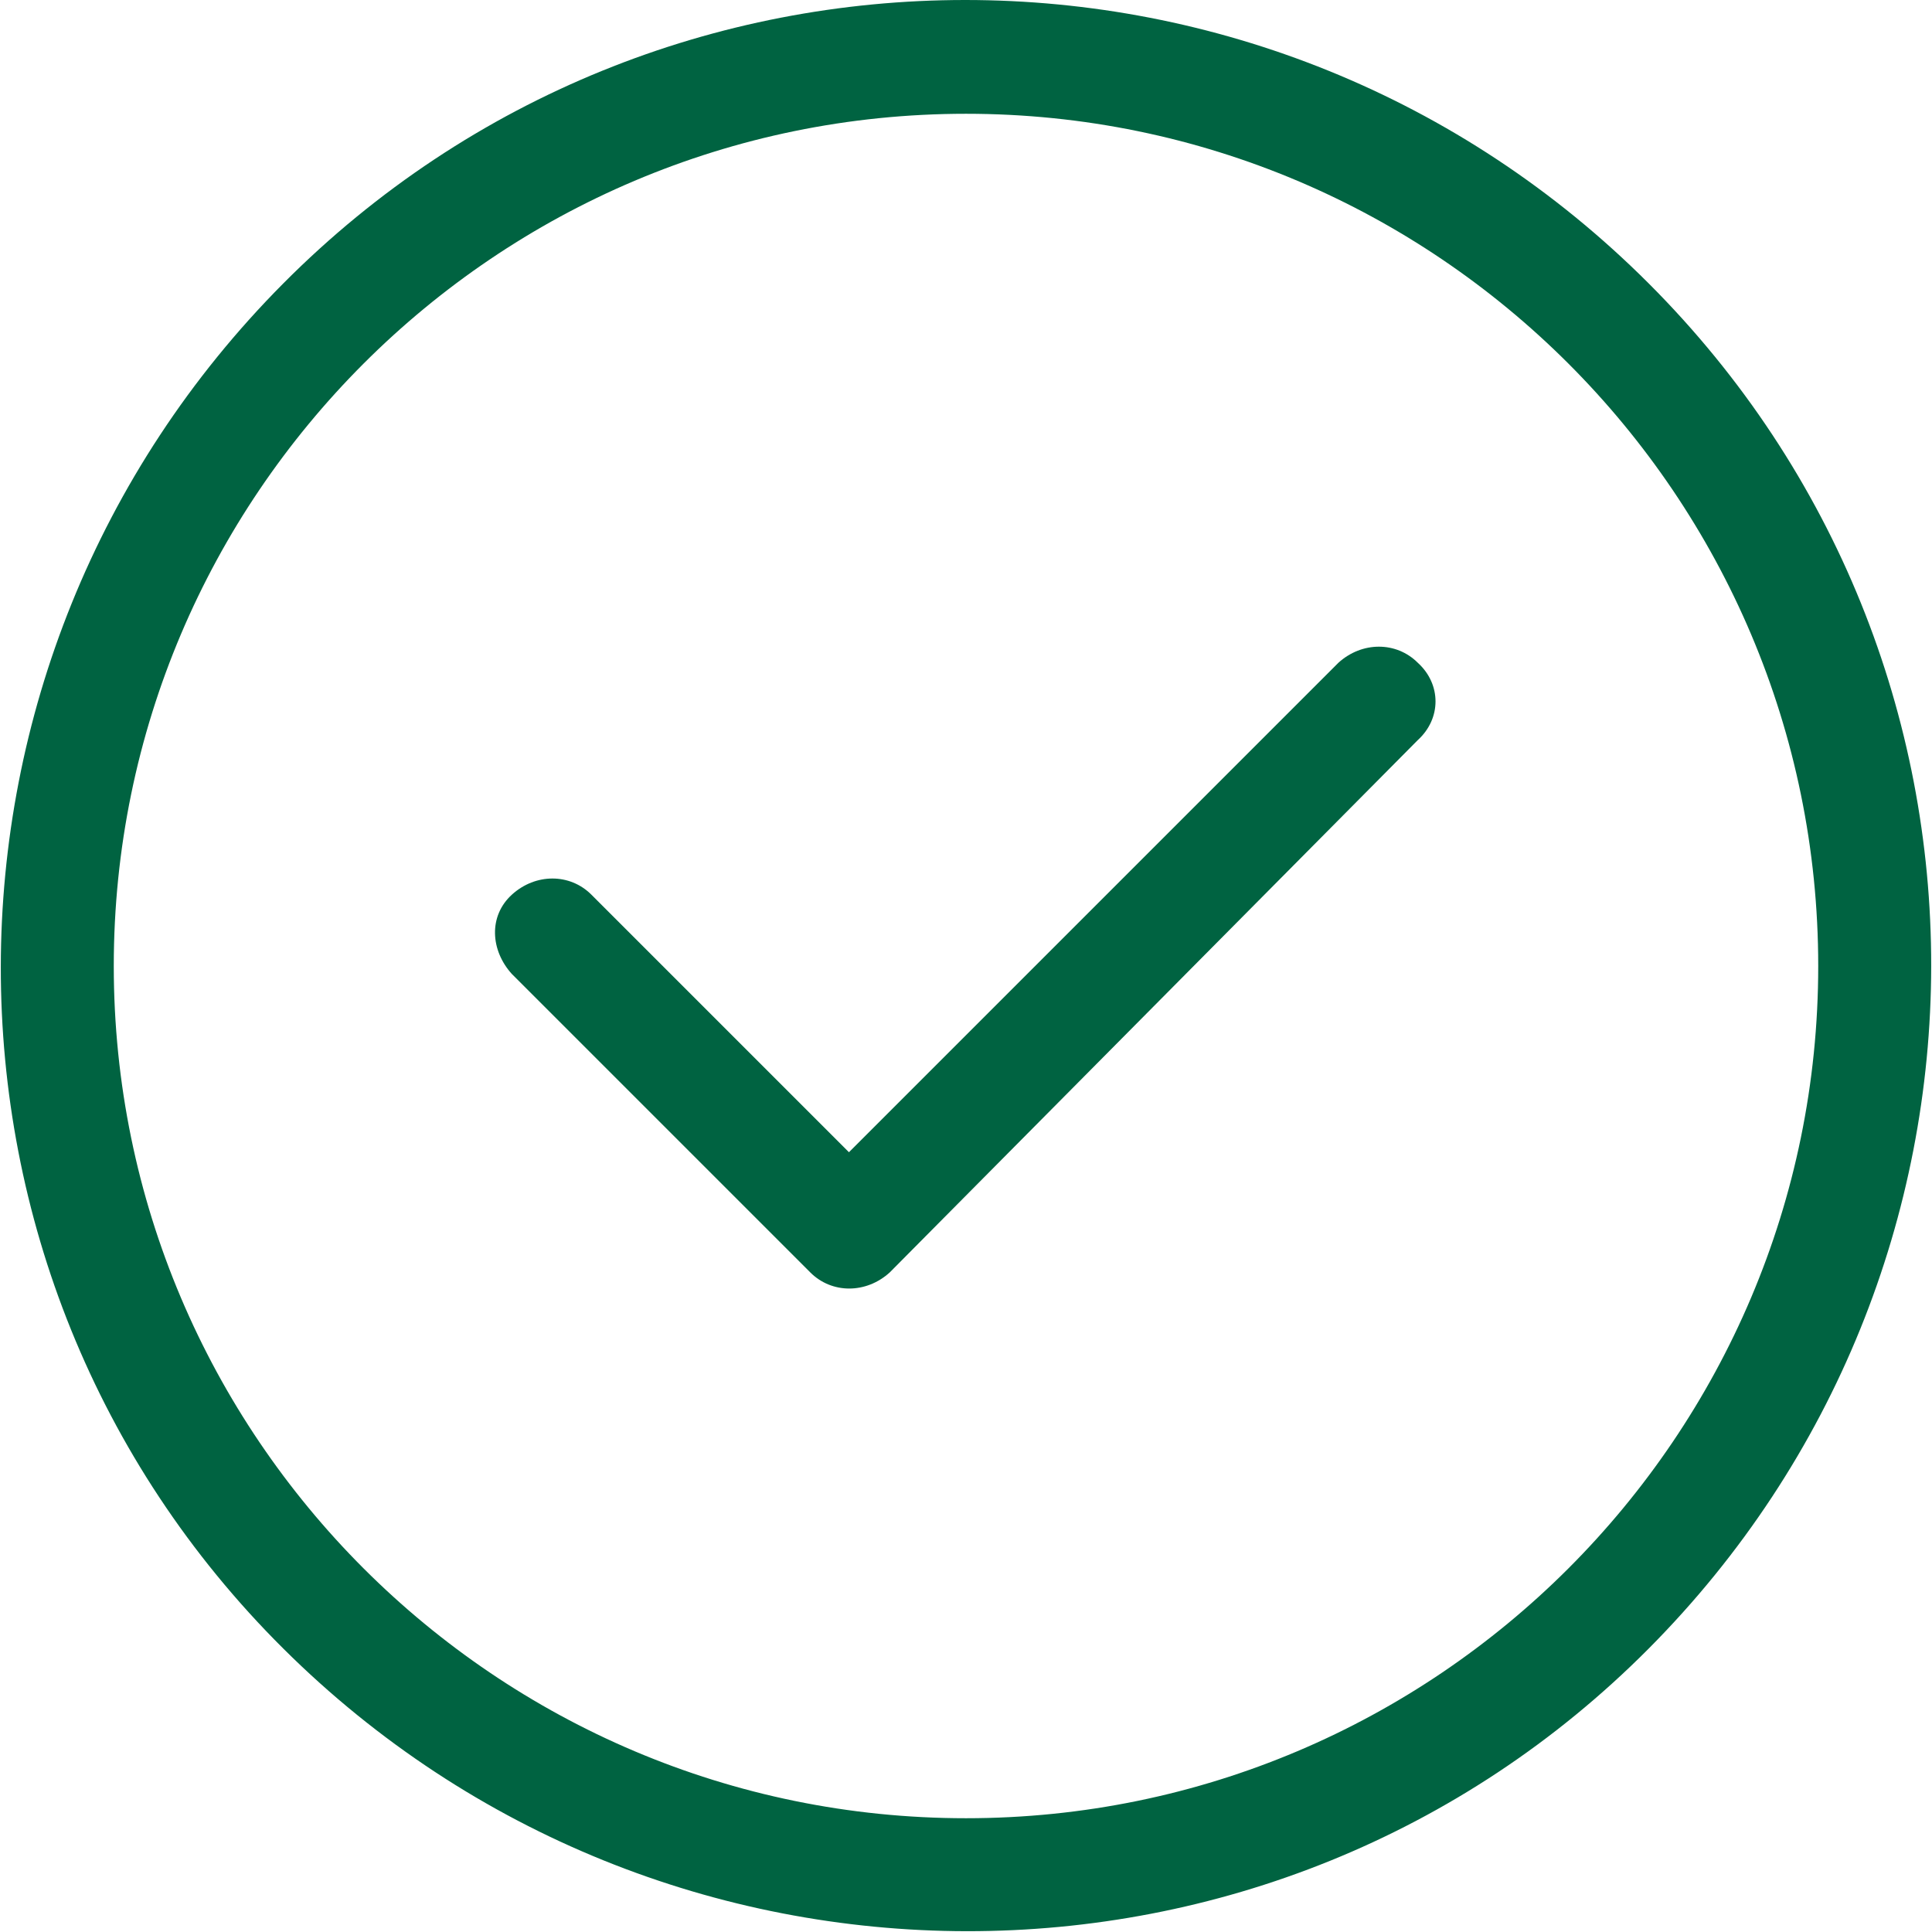
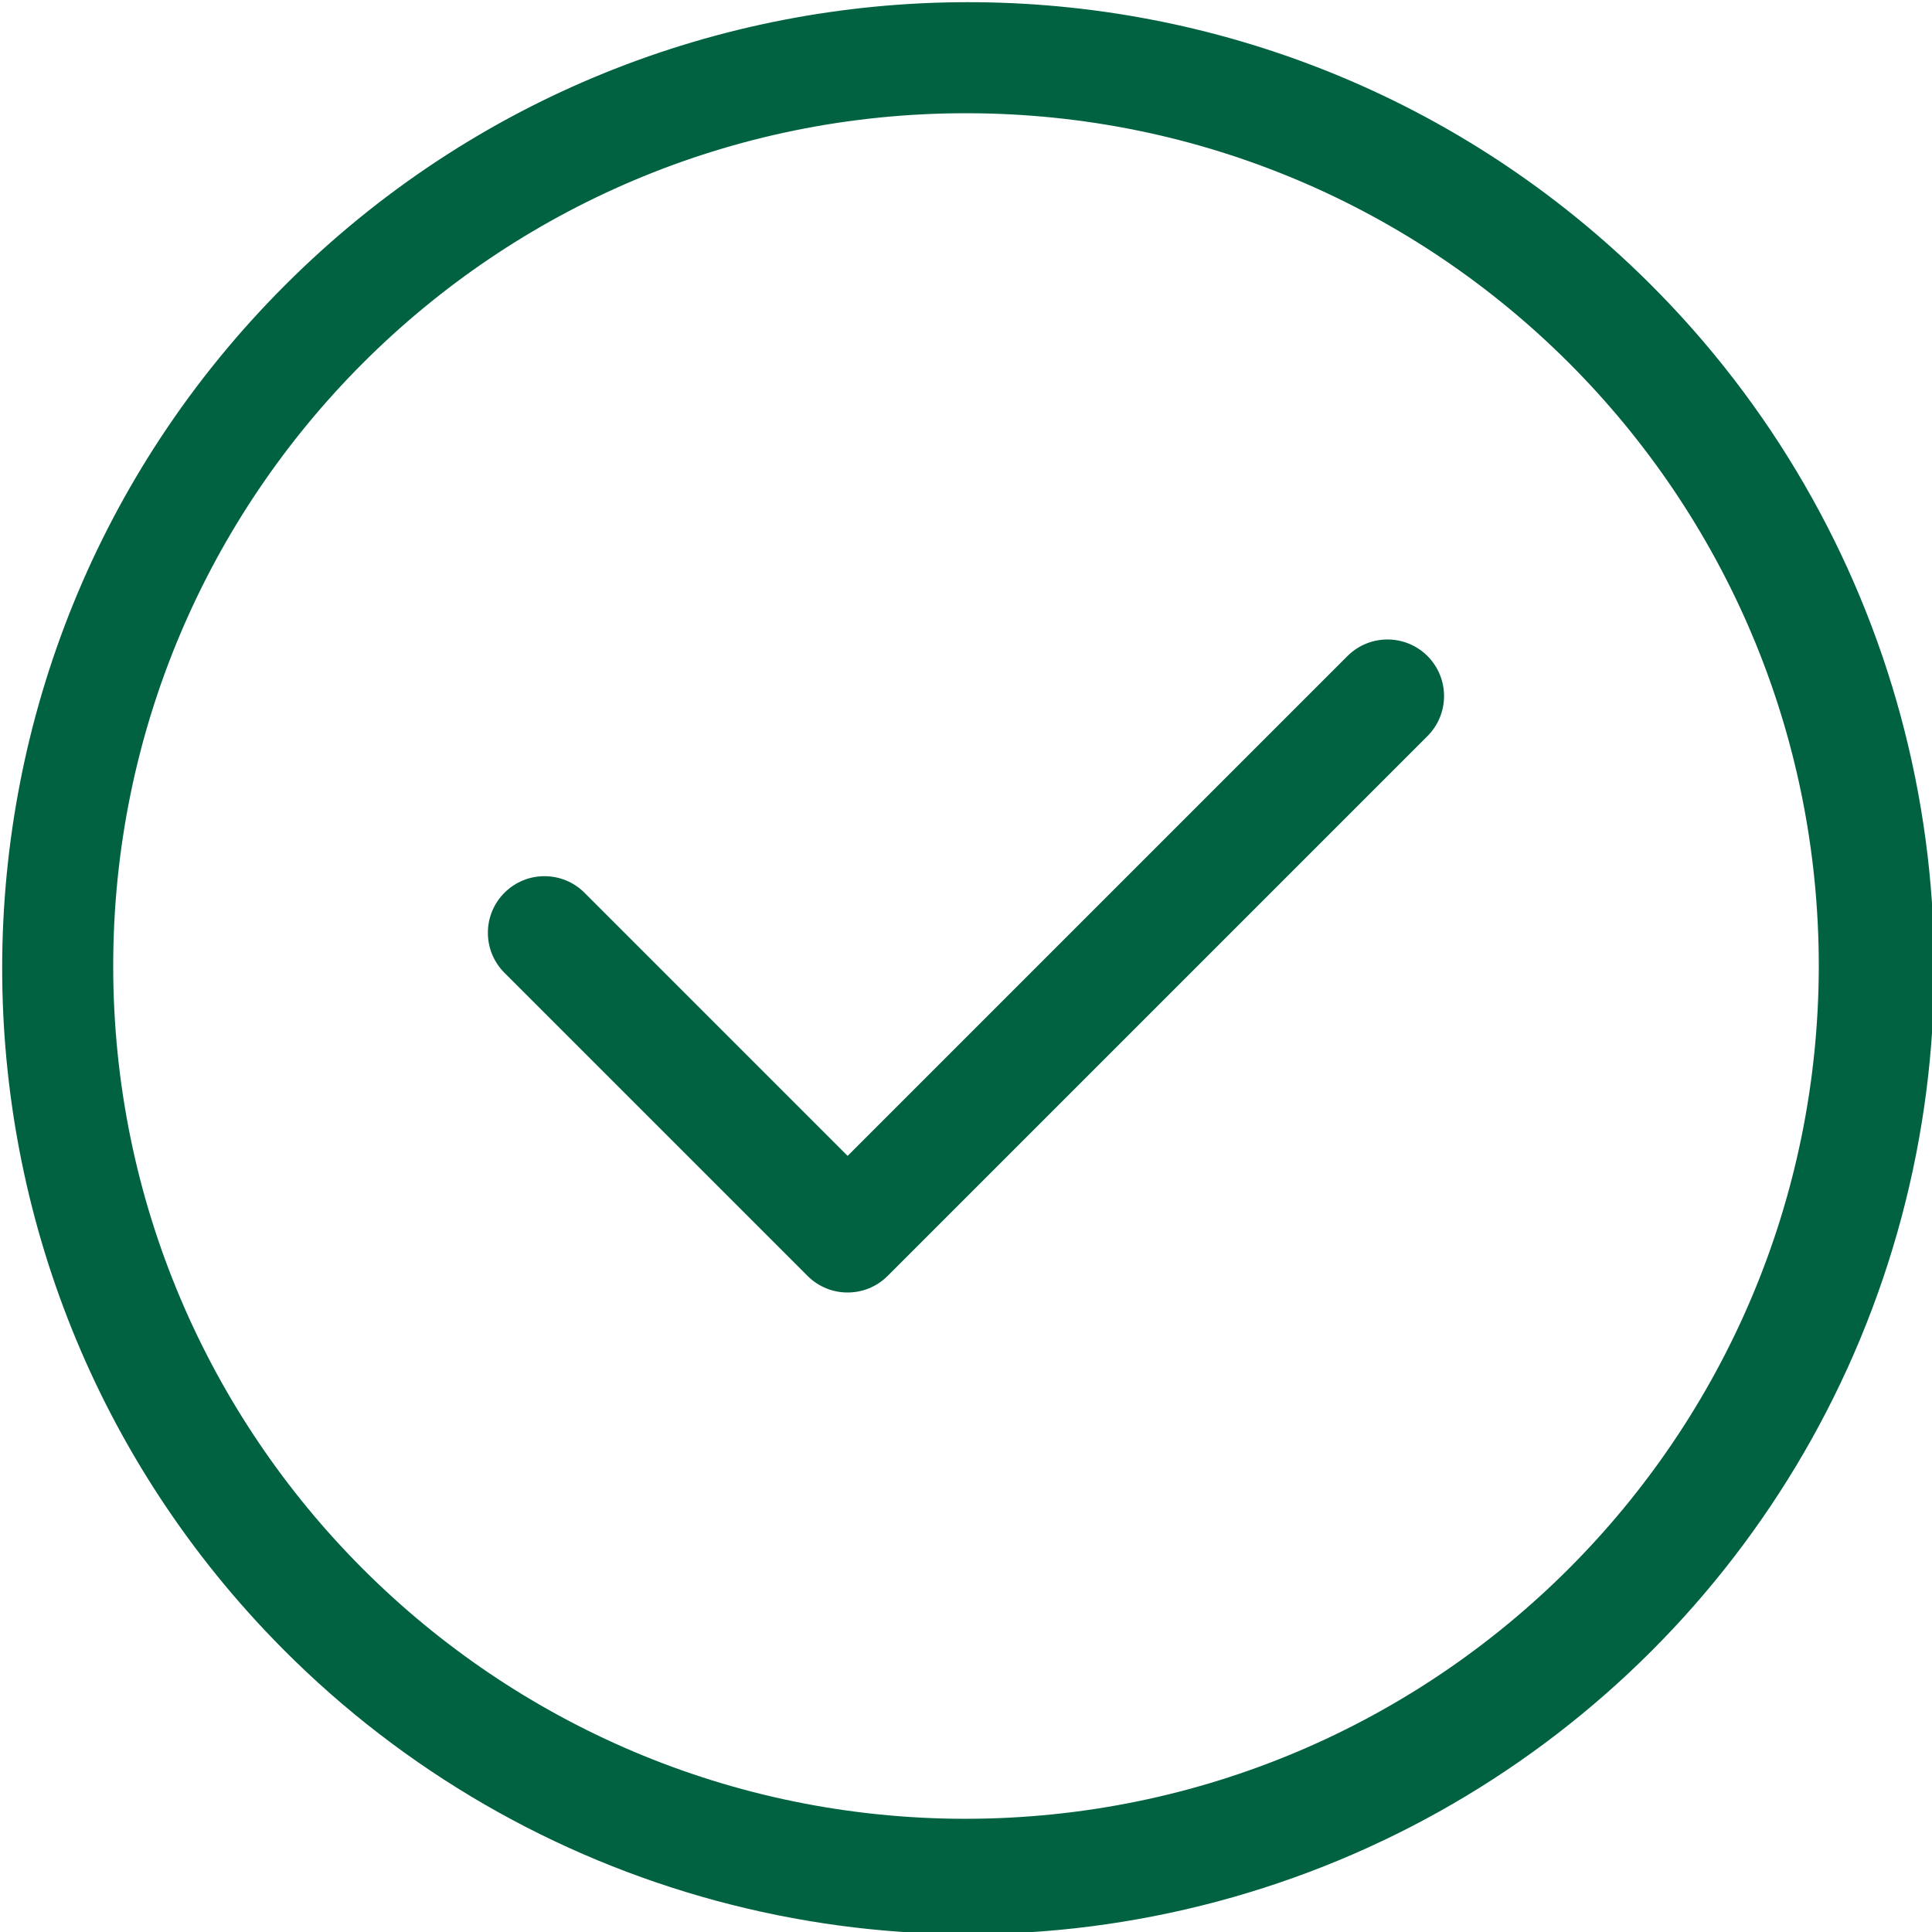
- <svg xmlns="http://www.w3.org/2000/svg" version="1.1" id="verified" x="0px" y="0px" viewBox="0 0 90 90" style="enable-background:new 0 0 90 90;" xml:space="preserve">
-   <style type="text/css">
- 	.st0{fill:#006341;}
- </style>
-   <g id="Grupo_842" transform="translate(0 0)">
-     <g id="Grupo_841" transform="translate(0 0)">
-       <path id="Trazado_392" class="st0" d="M76.8,13.2c-17.6-17.6-46.1-17.6-63.6,0s-17.6,46.1,0,63.6s46.1,17.6,63.6,0    S94.4,30.8,76.8,13.2z M45,84.7C23.1,84.7,5.3,66.9,5.3,45S23.1,5.3,45,5.3S84.7,23.1,84.7,45c0,0,0,0,0,0    C84.7,66.9,66.9,84.7,45,84.7z" />
+ <svg xmlns="http://www.w3.org/2000/svg" id="verified" viewBox="0 0 94.972 94.972">
+   <defs>
+     <style>
+       .cls-1 {
+         fill: #006240;
+       }
+     </style>
+   </defs>
+   <g id="Group_1616" data-name="Group 1616">
+     <g id="Group_1615" data-name="Group 1615">
+       <path id="Path_1505" data-name="Path 1505" class="cls-1" d="M81.063,13.908A47.486,47.486,0,0,0,13.908,81.063,47.486,47.486,0,1,0,81.063,13.908Zm-33.577,75.5A41.921,41.921,0,1,1,89.407,47.486,41.969,41.969,0,0,1,47.486,89.407Z" />
    </g>
  </g>
-   <g id="Grupo_844" transform="translate(23.147 30.075)">
-     <g id="Grupo_843">
-       <path id="Trazado_393" class="st0" d="M42.9,0.8c-1-1-2.6-1-3.7,0c0,0,0,0,0,0L16.4,23.6l-12-12c-1-1-2.6-1-3.7,0s-1,2.6,0,3.7    l0,0l13.9,13.9c1,1,2.6,1,3.7,0c0,0,0,0,0,0L42.9,4.4C44,3.4,44,1.8,42.9,0.8C42.9,0.8,42.9,0.8,42.9,0.8z" />
+   <g id="Group_1618" data-name="Group 1618" transform="translate(23.984 31.435)">
+     <g id="Group_1617" data-name="Group 1617">
+       <path id="Path_1506" data-name="Path 1506" class="cls-1" d="M175.489,170.282a2.783,2.783,0,0,0-3.935,0l-24.57,24.57L134.05,181.918a2.782,2.782,0,0,0-3.935,3.935l14.9,14.9a2.782,2.782,0,0,0,3.935,0l26.538-26.538A2.782,2.782,0,0,0,175.489,170.282Z" transform="translate(-129.301 -169.467)" />
    </g>
  </g>
</svg>
